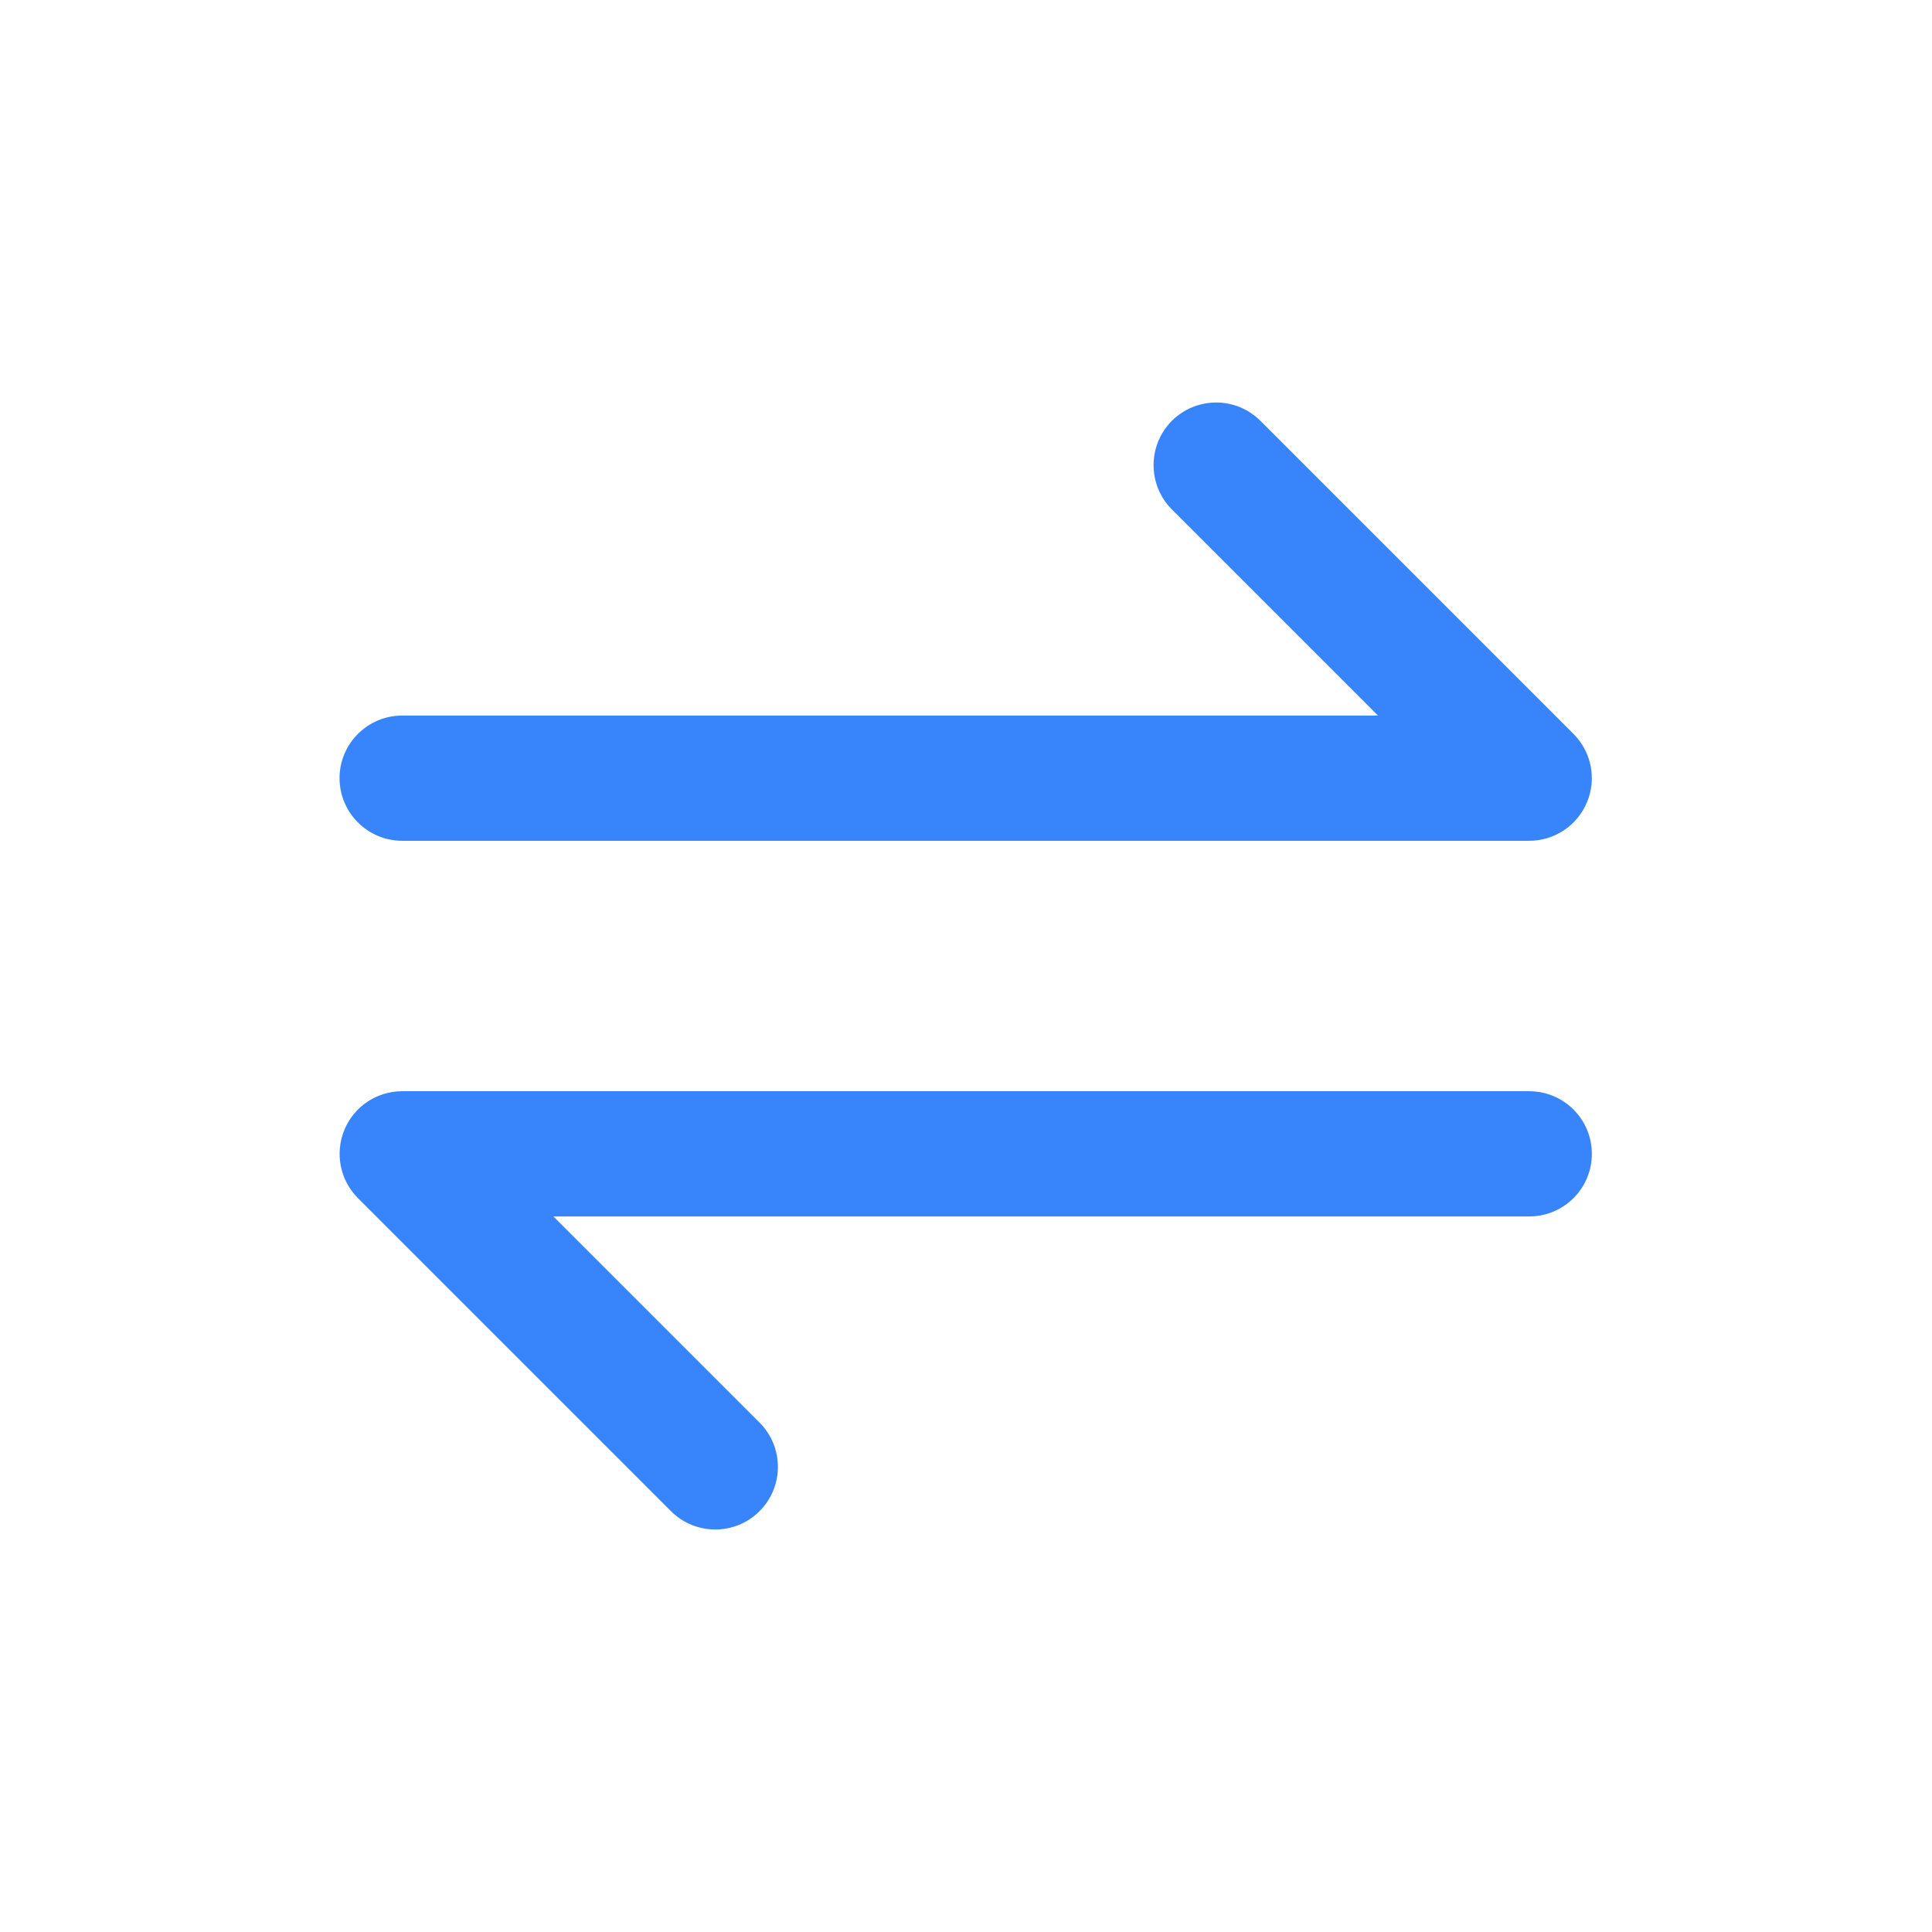
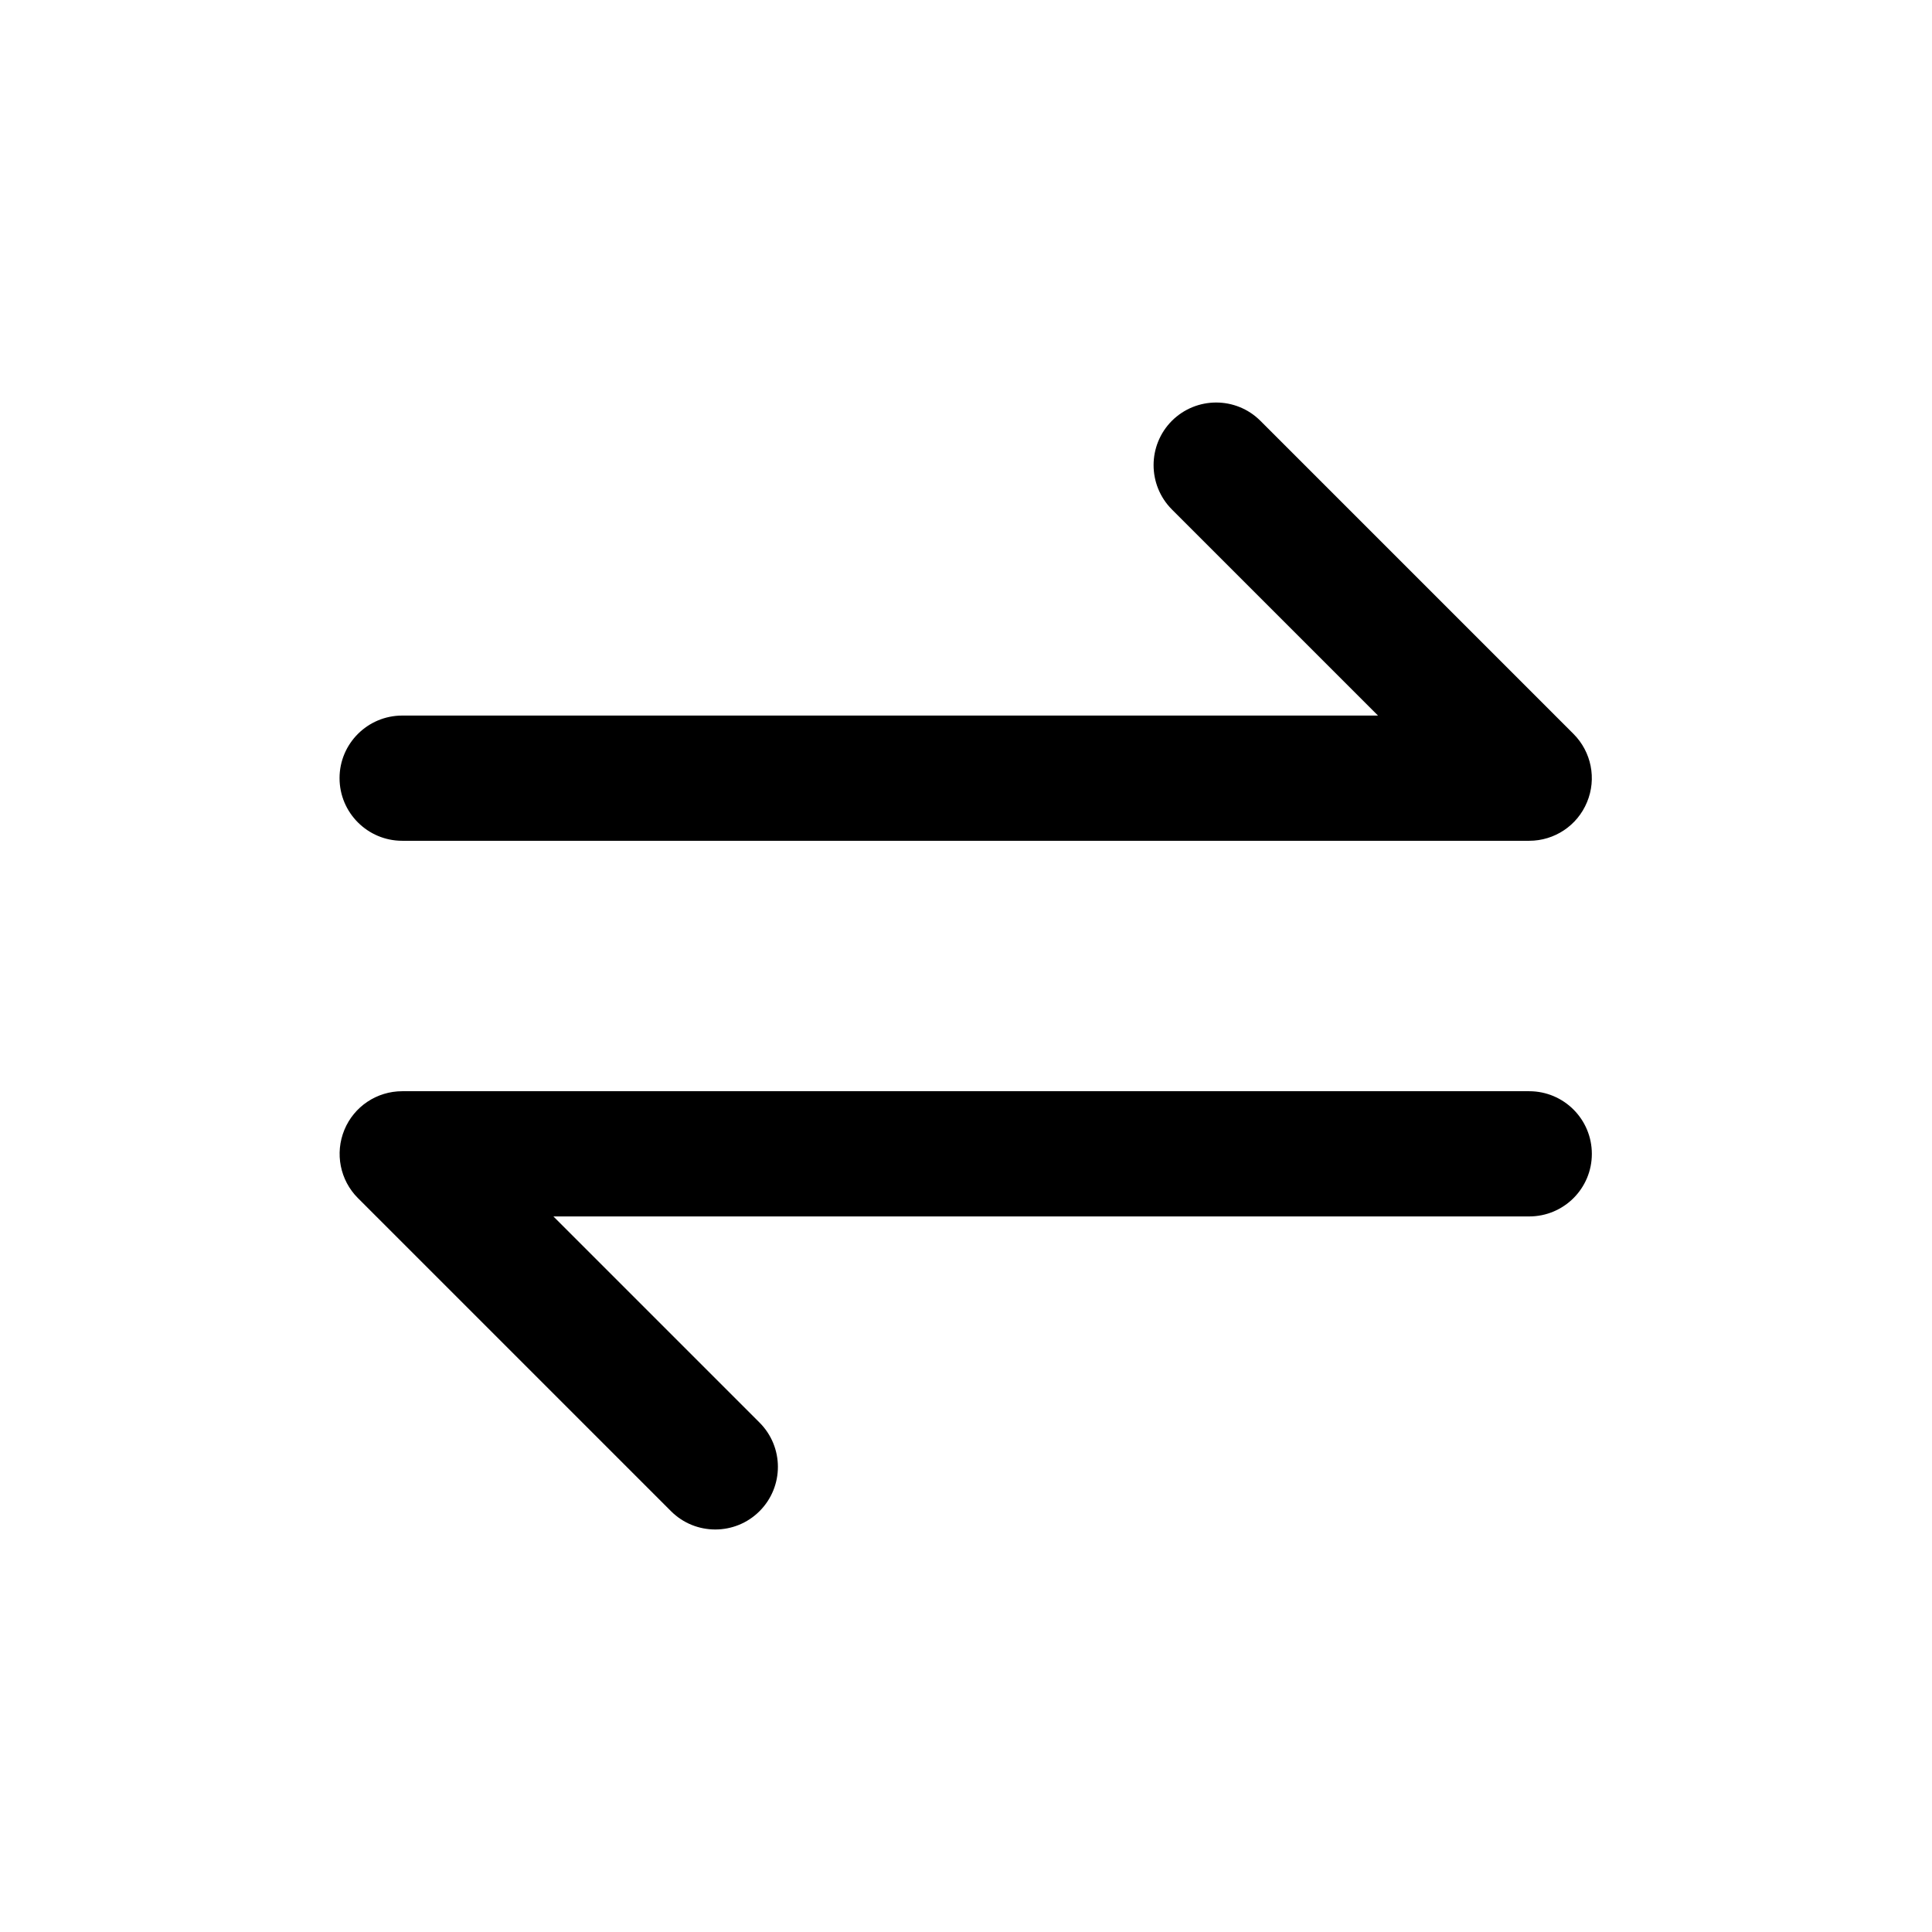
<svg xmlns="http://www.w3.org/2000/svg" width="16" height="16" viewBox="0 0 16 16" fill="none">
-   <path d="M10.438 3.485C10.236 3.283 9.908 3.283 9.705 3.485C9.503 3.688 9.503 4.016 9.705 4.219L11.412 5.926H3.331C3.045 5.926 2.812 6.158 2.812 6.444C2.812 6.731 3.045 6.963 3.331 6.963H12.664C12.874 6.963 13.063 6.837 13.143 6.643C13.224 6.449 13.179 6.226 13.031 6.078L10.438 3.485Z" fill="#3784FB" />
-   <path d="M3.331 9.037C3.121 9.037 2.932 9.163 2.852 9.357C2.772 9.551 2.816 9.774 2.964 9.922L5.557 12.515C5.759 12.717 6.088 12.717 6.29 12.515C6.493 12.312 6.493 11.984 6.29 11.781L4.583 10.074H12.664C12.951 10.074 13.183 9.842 13.183 9.556C13.183 9.269 12.951 9.037 12.664 9.037H3.331Z" fill="#3784FB" />
+   <path d="M10.438 3.485C10.236 3.283 9.908 3.283 9.705 3.485C9.503 3.688 9.503 4.016 9.705 4.219L11.412 5.926H3.331C3.045 5.926 2.812 6.158 2.812 6.444C2.812 6.731 3.045 6.963 3.331 6.963H12.664C12.874 6.963 13.063 6.837 13.143 6.643C13.224 6.449 13.179 6.226 13.031 6.078L10.438 3.485Z" fill="currentColor" />
+   <path d="M3.331 9.037C3.121 9.037 2.932 9.163 2.852 9.357C2.772 9.551 2.816 9.774 2.964 9.922L5.557 12.515C5.759 12.717 6.088 12.717 6.29 12.515C6.493 12.312 6.493 11.984 6.29 11.781L4.583 10.074H12.664C12.951 10.074 13.183 9.842 13.183 9.556C13.183 9.269 12.951 9.037 12.664 9.037H3.331Z" fill="currentColor" />
</svg>
